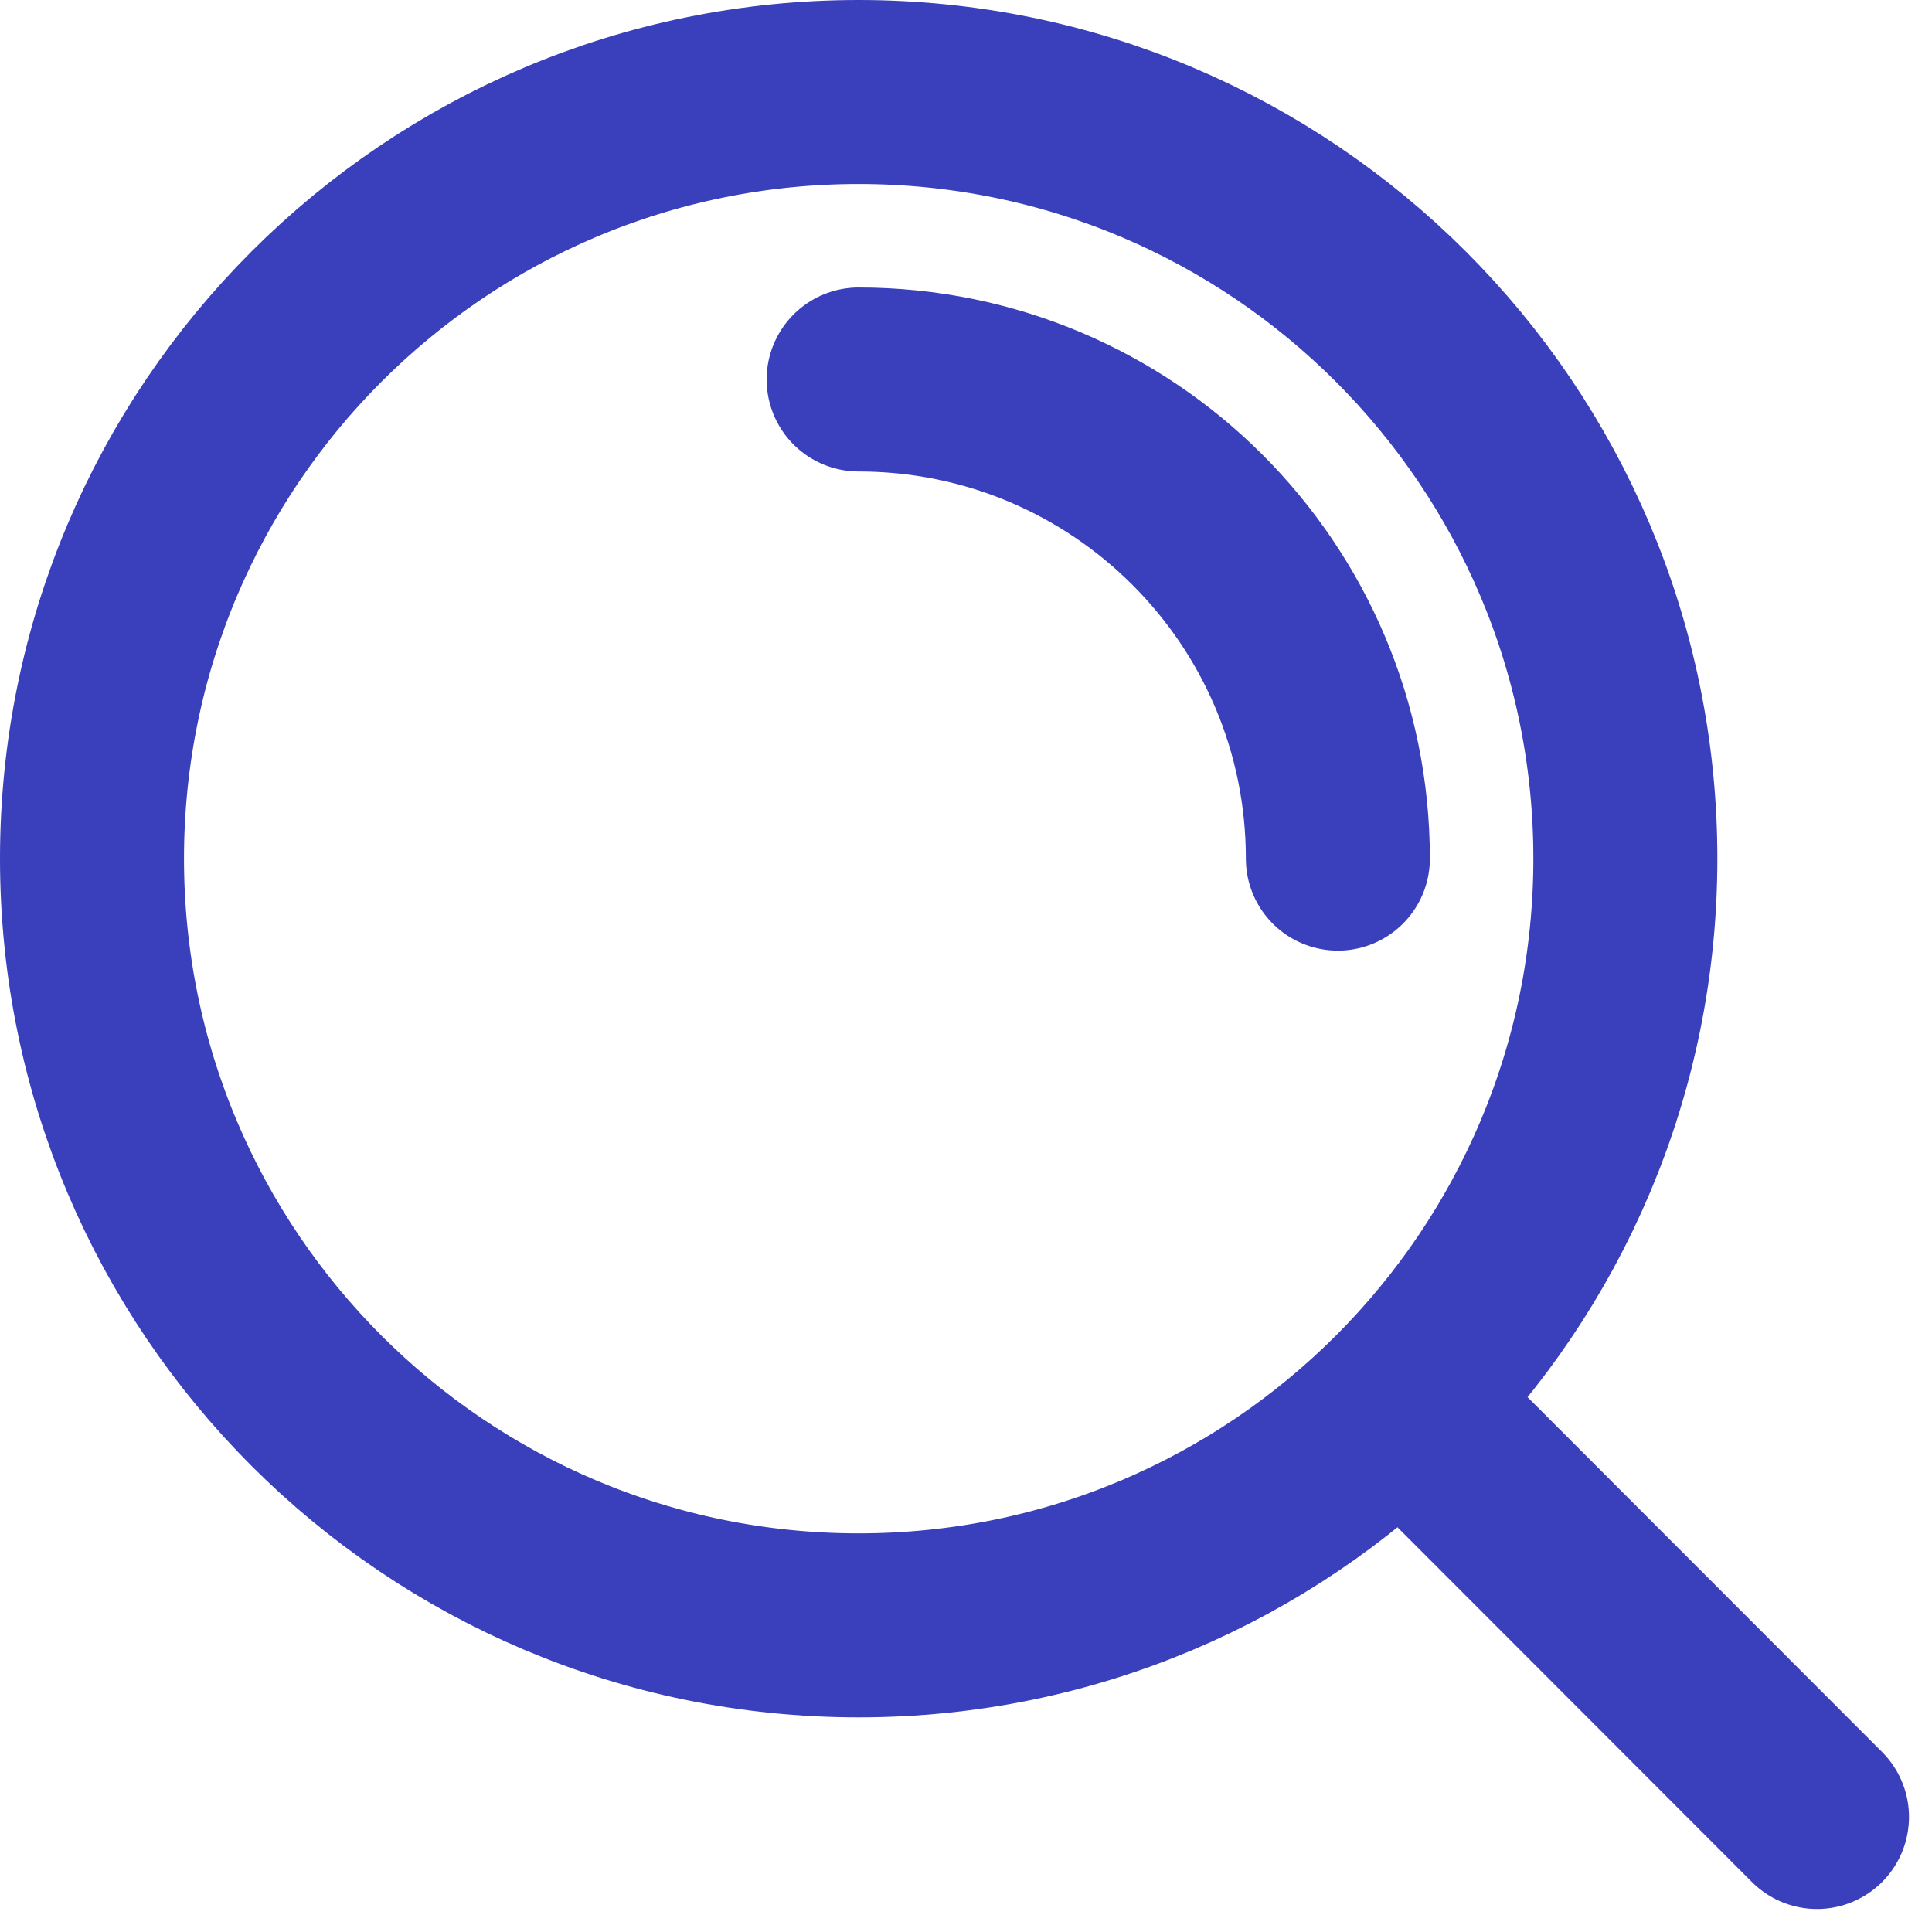
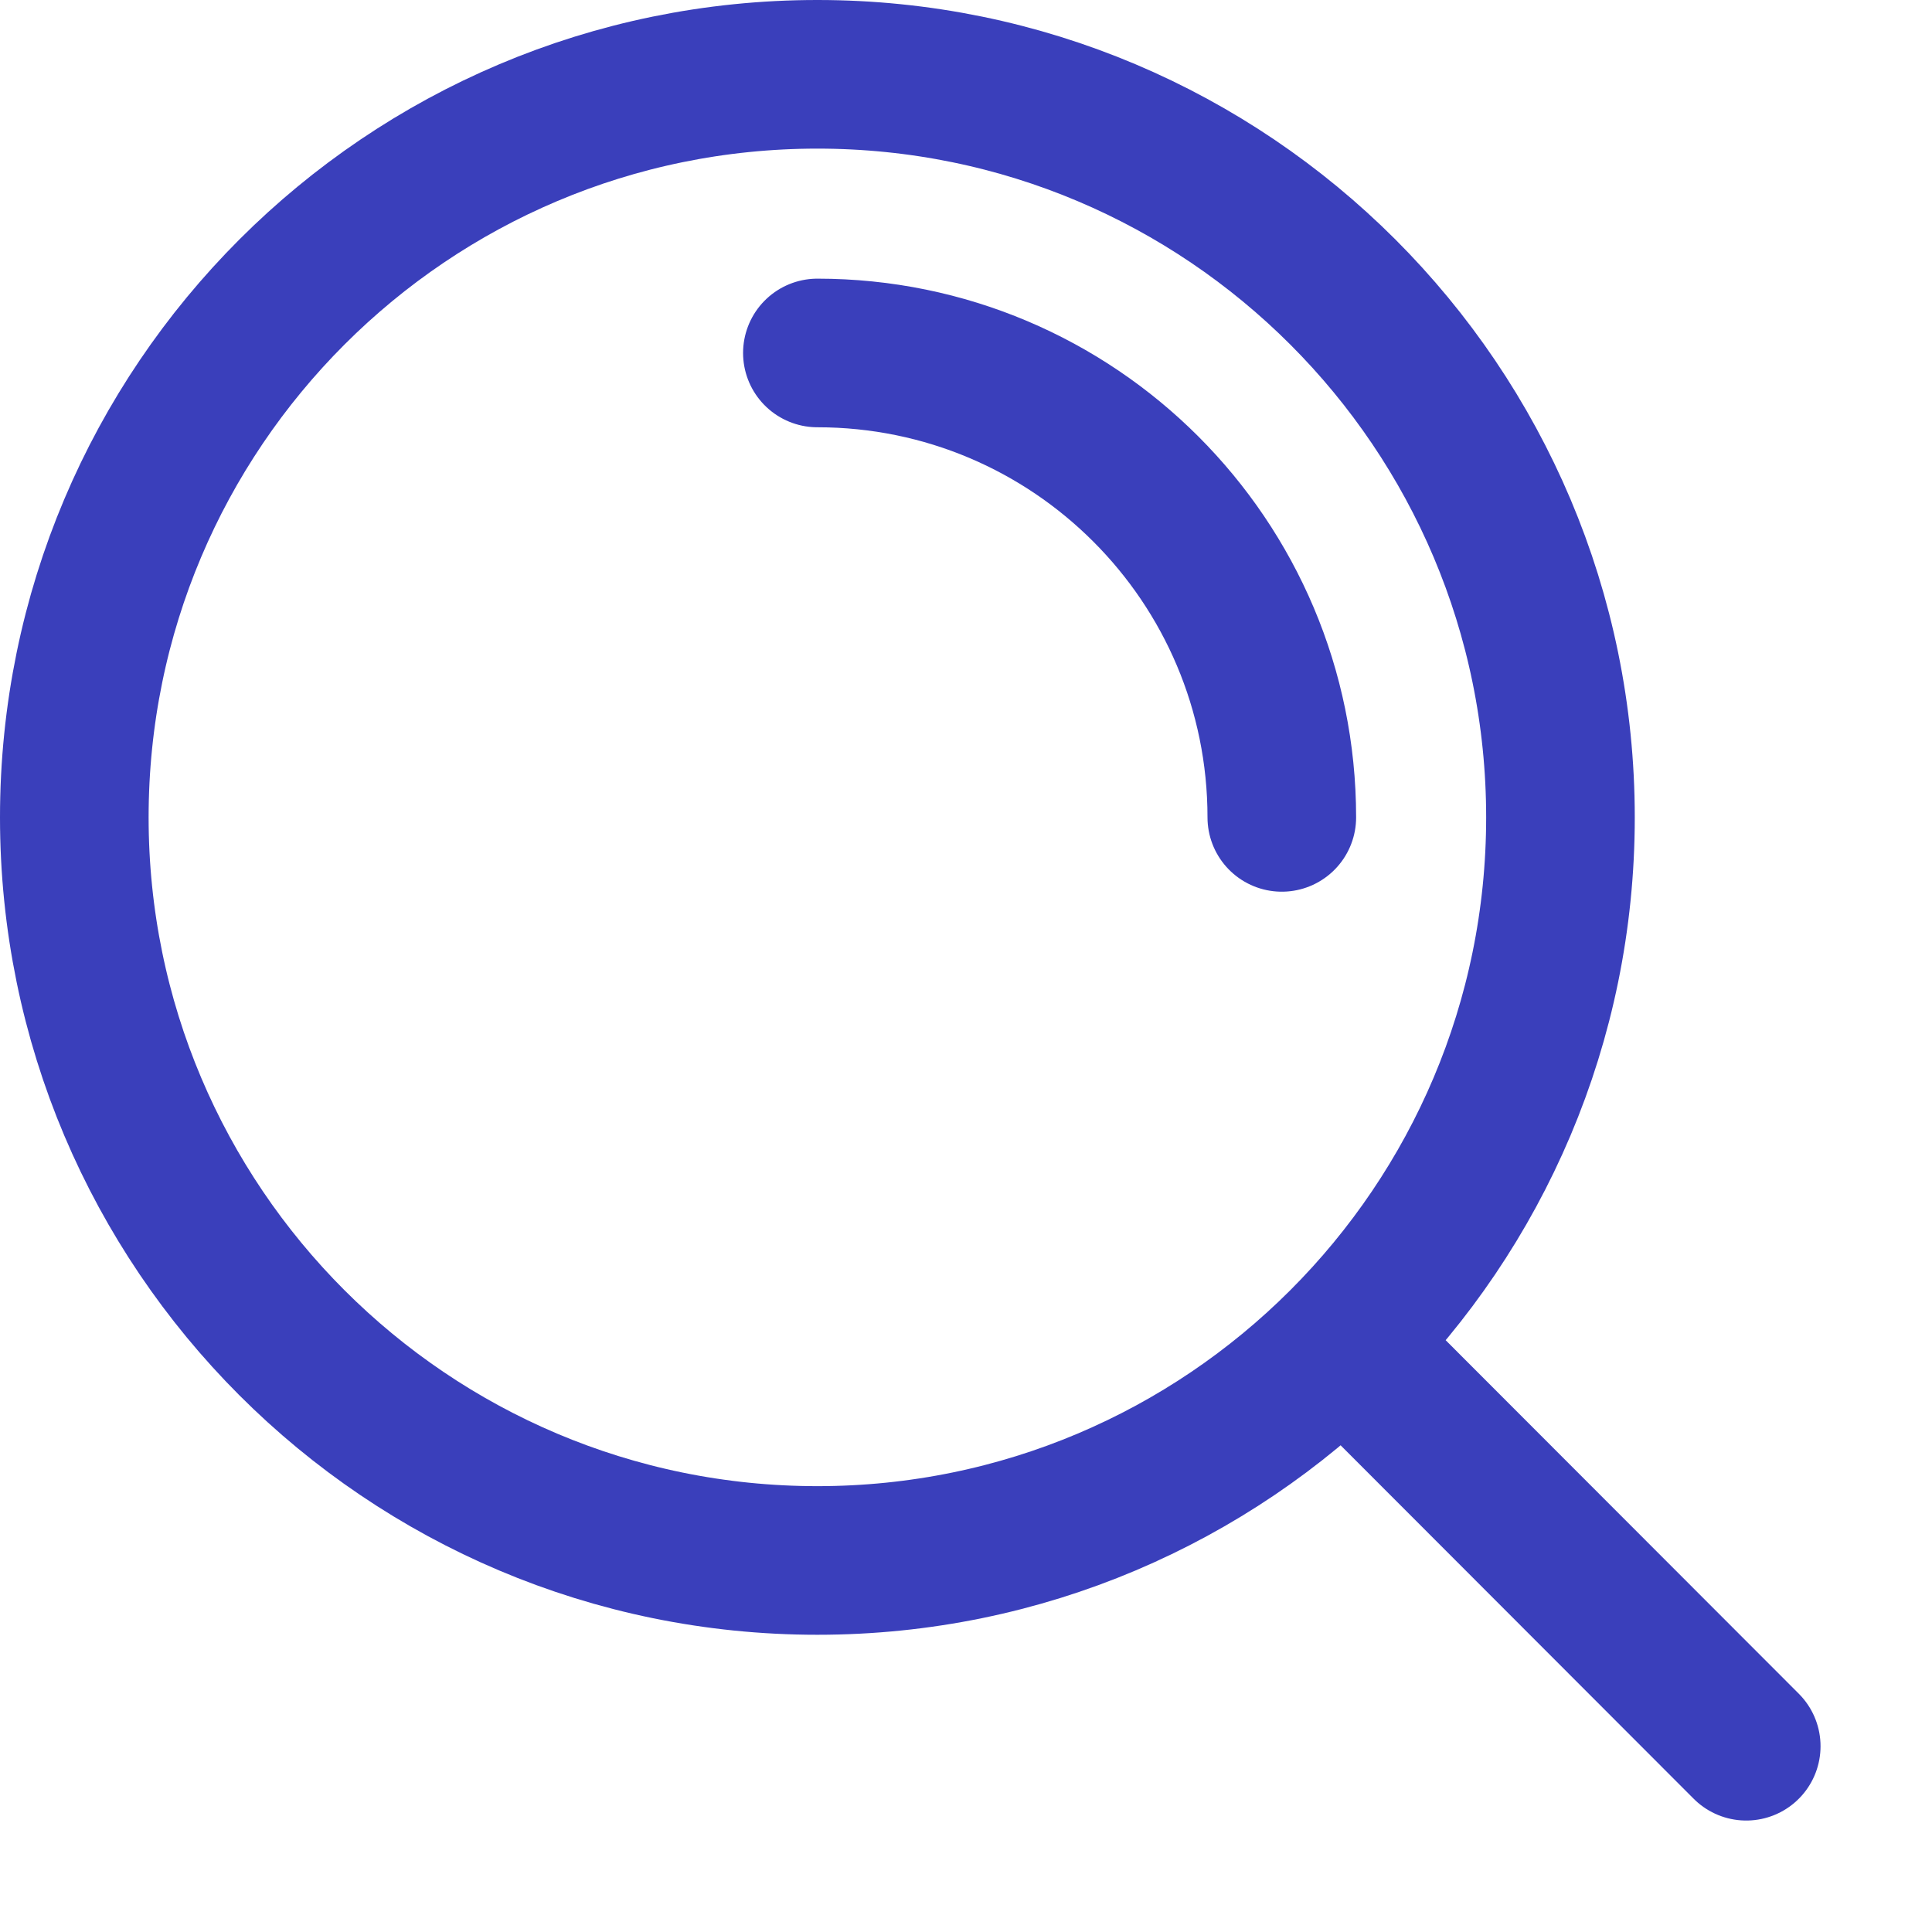
- <svg xmlns="http://www.w3.org/2000/svg" width="21" height="21" viewBox="0 0 21 21" fill="none">
-   <path d="M9.333 4.125C12.21 4.125 14.542 6.457 14.542 9.333M15.228 15.224L19.75 19.75M17.667 9.333C17.667 13.936 13.936 17.667 9.333 17.667C4.731 17.667 1 13.936 1 9.333C1 4.731 4.731 1 9.333 1C13.936 1 17.667 4.731 17.667 9.333Z" stroke="#3A3FBB" stroke-width="2" stroke-linecap="round" stroke-linejoin="round" />
+ <svg xmlns="http://www.w3.org/2000/svg" width="13" height="13" viewBox="0 0 13 13" fill="none">
+   <path d="M5.5 2.375C7.226 2.375 8.625 3.774 8.625 5.5M9.037 9.034L11.75 11.75M10.5 5.5C10.5 8.261 8.261 10.5 5.5 10.5C2.739 10.5 0.5 8.261 0.5 5.5C0.5 2.739 2.739 0.5 5.5 0.5C8.261 0.5 10.5 2.739 10.5 5.5Z" stroke="#3A3FBB" stroke-linecap="round" stroke-linejoin="round" />
</svg>
